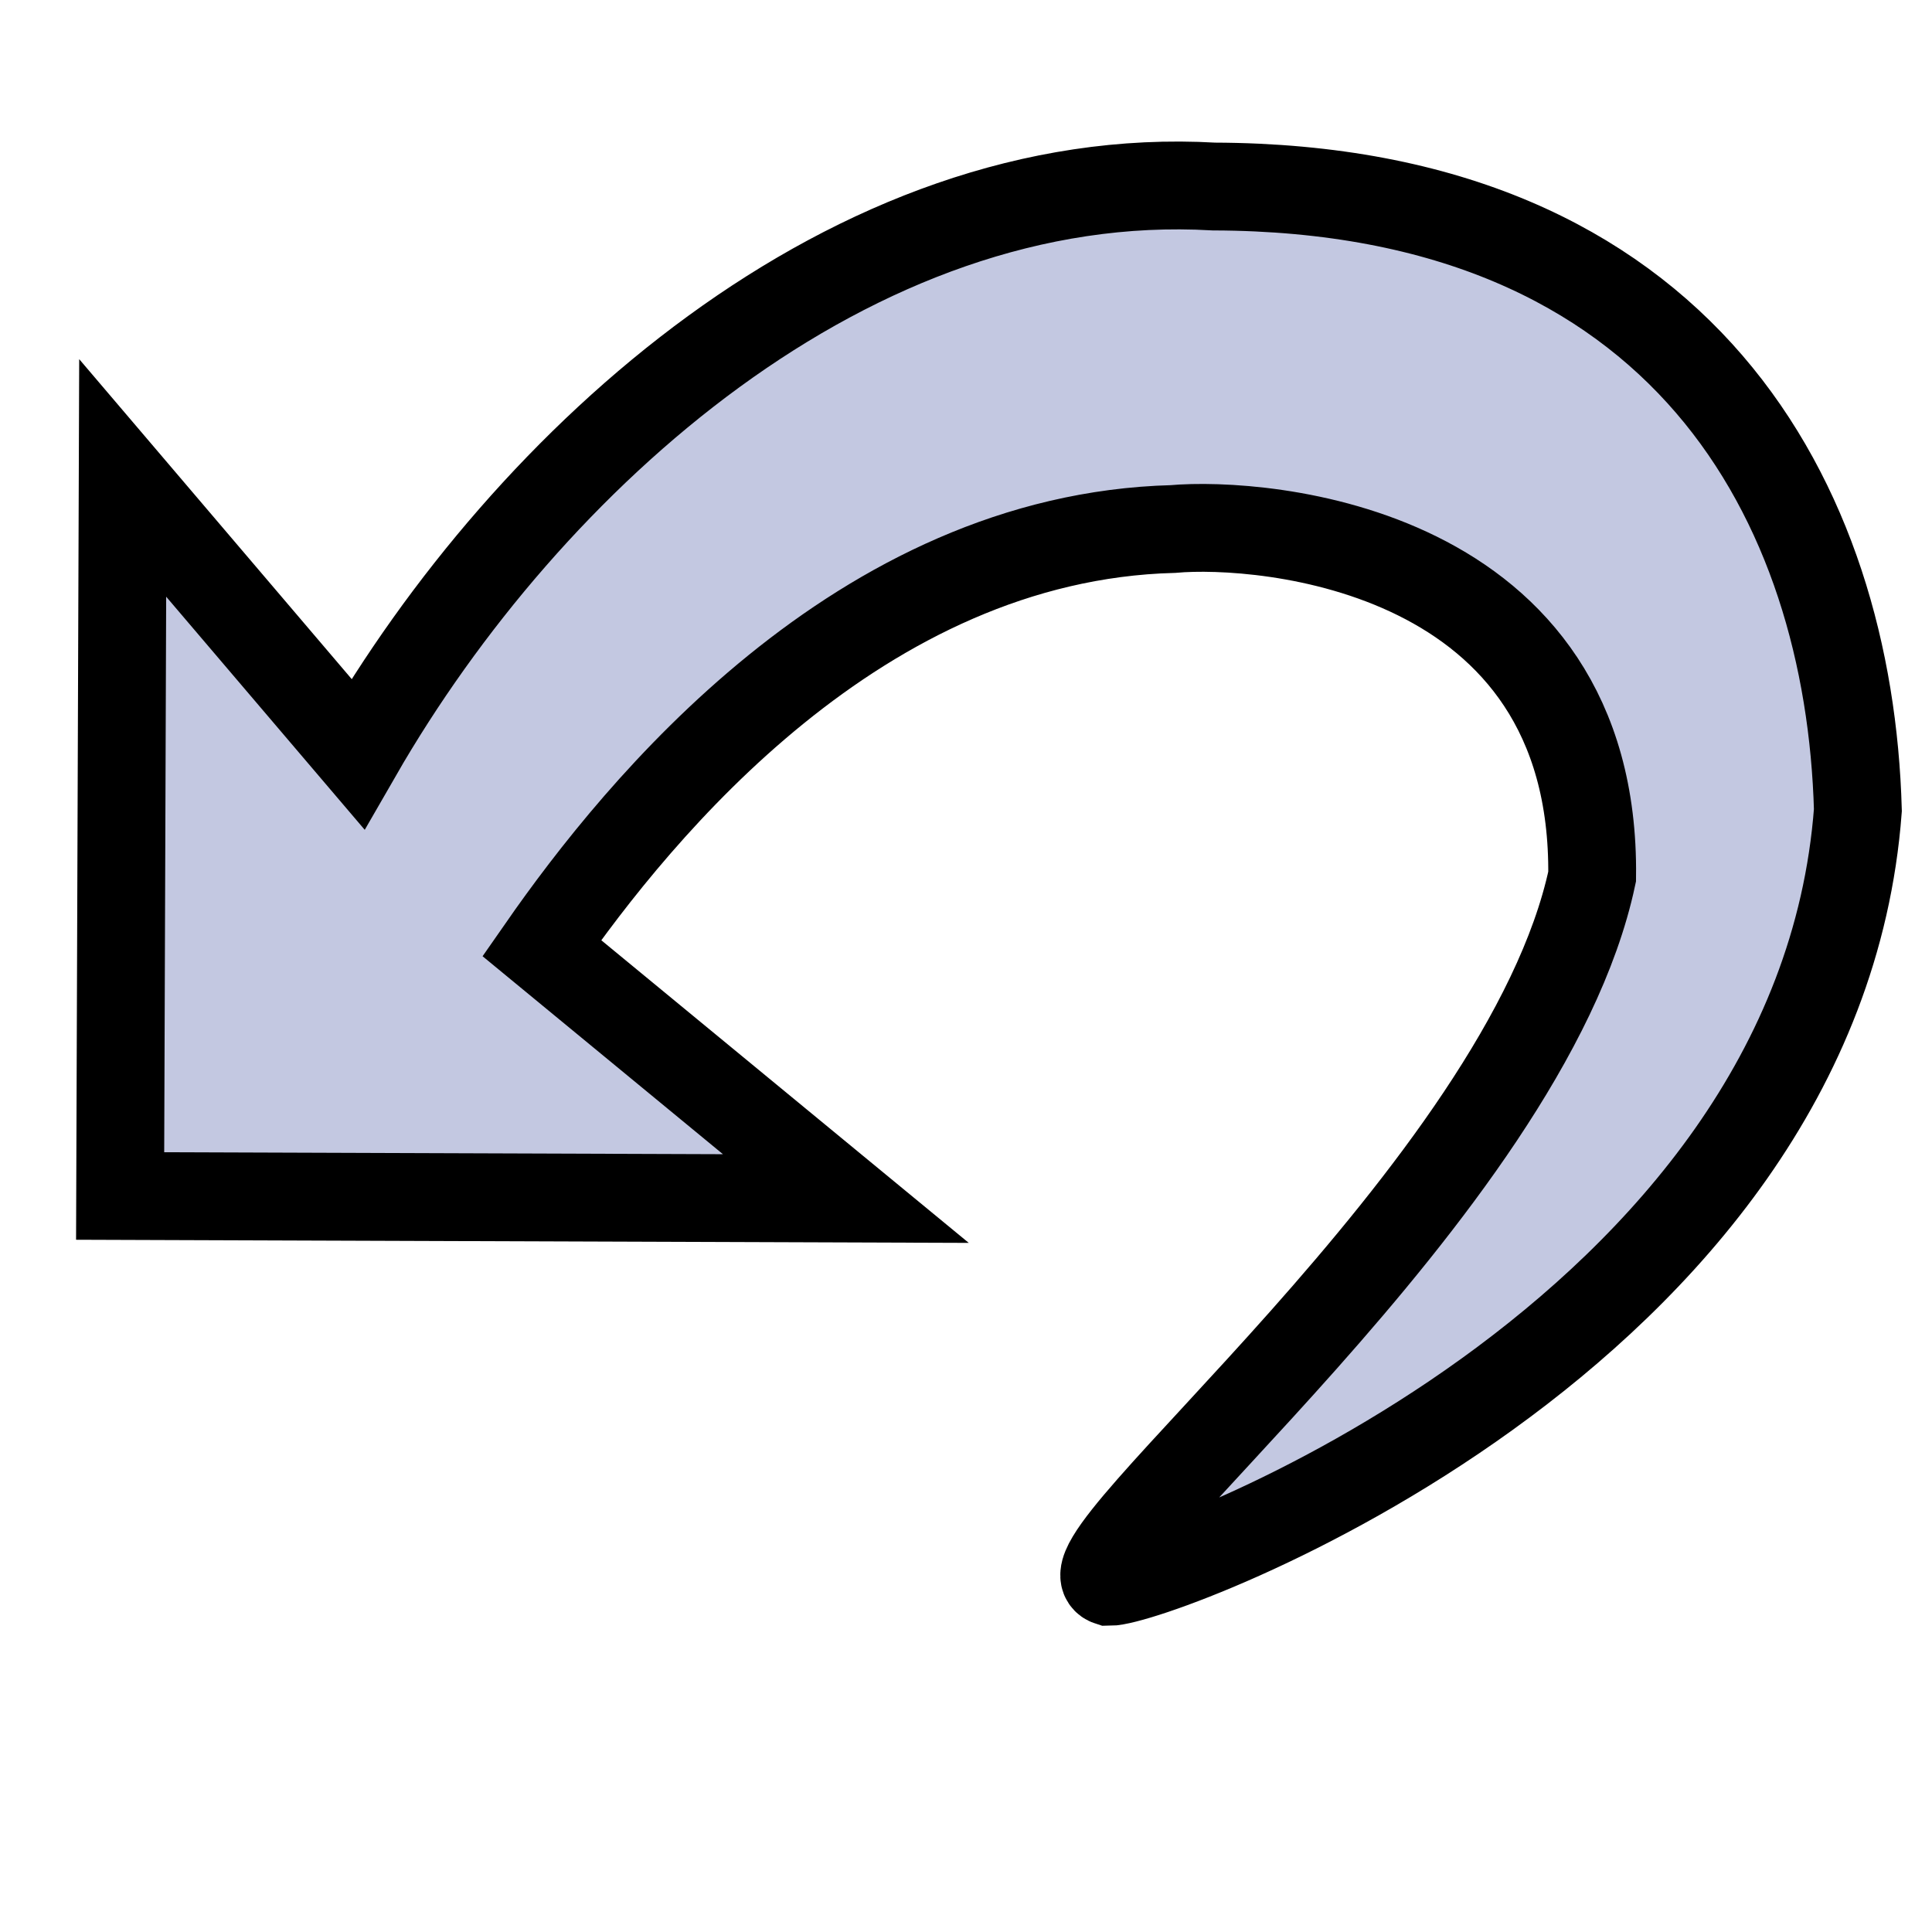
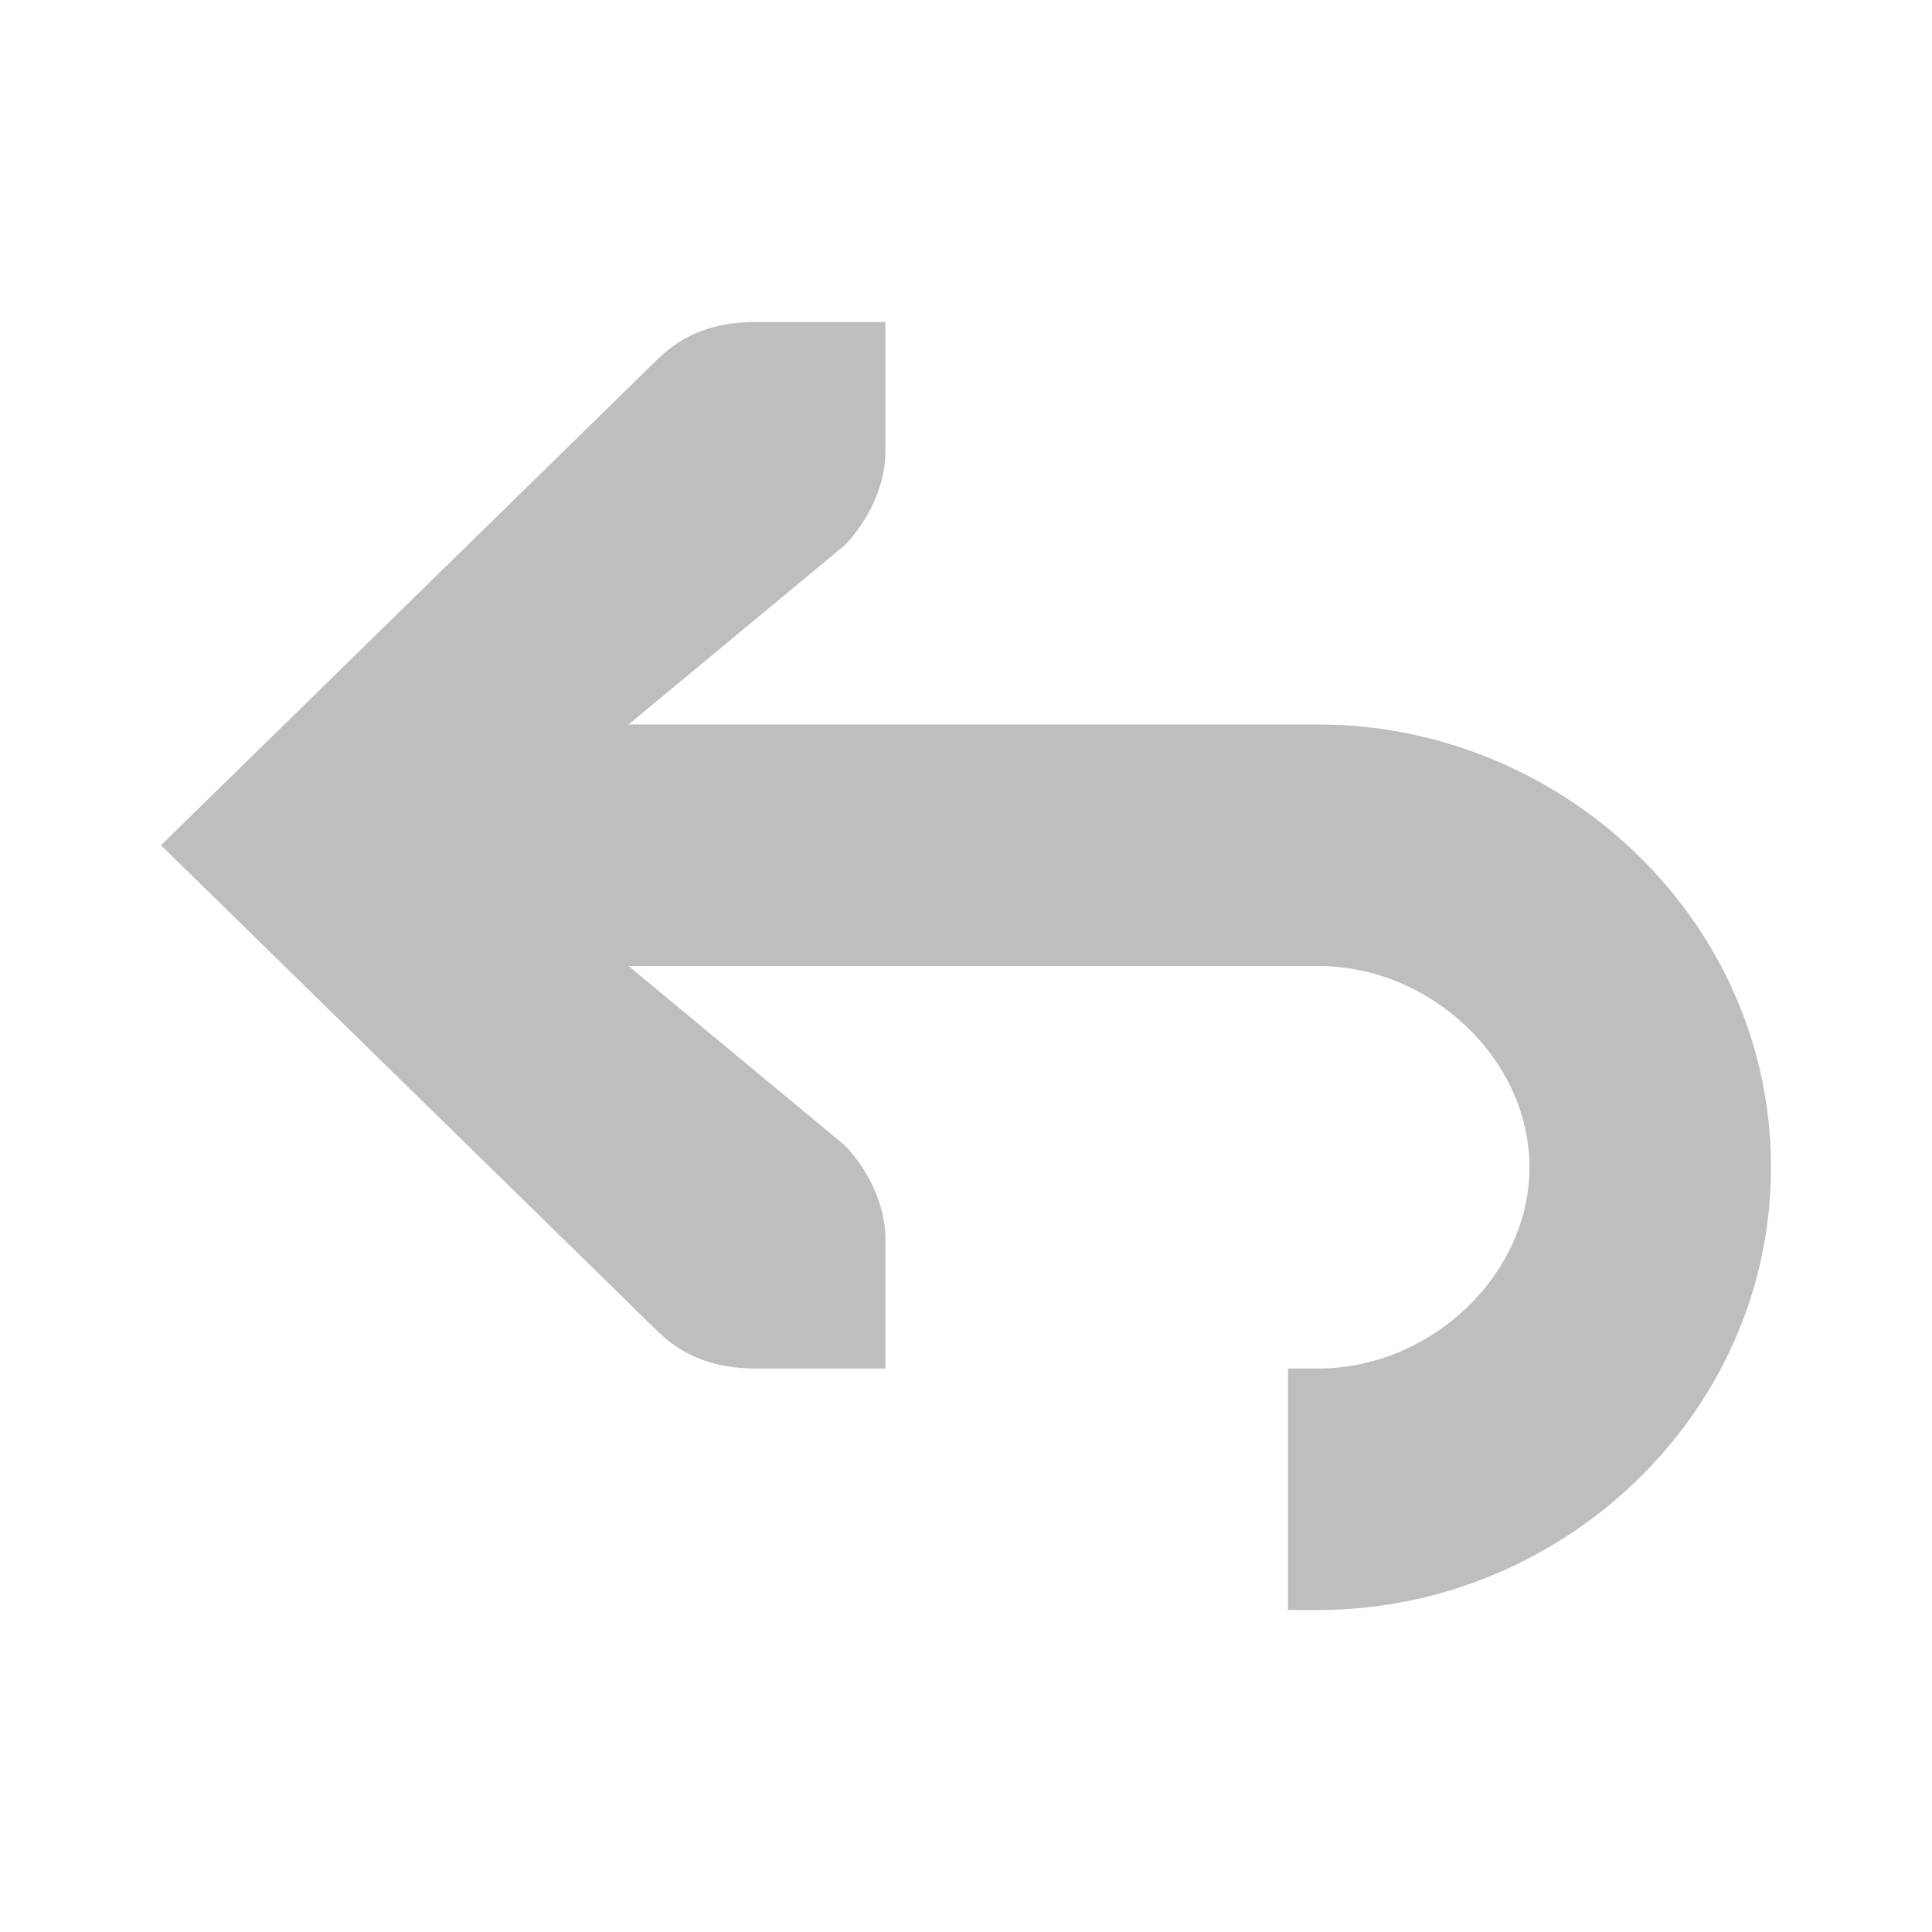
- <svg xmlns="http://www.w3.org/2000/svg" version="1.0" width="22" height="22" id="svg2">
-   <defs id="defs5" />
-   <g style="opacity:1;display:inline" id="layer1">
-     <path d="M 12.63,18.013 C 13.195,18.014 20.703,15.241 21.156,9.225 C 21.059,5.74 19.182,2.141 13.823,2.124 C 9.701,1.885 6.012,5.218 4.074,8.585 L 1.397,5.442 L 1.368,13.619 L 9.632,13.648 L 6.169,10.796 C 7.275,9.207 9.784,6.118 13.357,6.024 C 14.37,5.933 18.174,6.222 18.13,9.981 C 17.372,13.548 11.967,17.8 12.63,18.013 z " style="fill:#c3c8e1;fill-opacity:1;fill-rule:evenodd;stroke:#000000;stroke-width:1px;stroke-linecap:butt;stroke-linejoin:miter;stroke-opacity:1" id="path1880" />
+ <svg xmlns="http://www.w3.org/2000/svg" xmlns:ns1="http://www.openswatchbook.org/uri/2009/osb" height="24" id="svg7384" version="1.1" width="24">
+   <defs id="defs7386">
+     <linearGradient gradientTransform="matrix(-2.736579,0.4081035,-0.1890831,-1.446856,239.5401,-1703.69)" id="linearGradient19282" ns1:paint="solid">
+       <stop id="stop19284" offset="0" style="stop-color:#666666;stop-opacity:1;" />
+     </linearGradient>
+     <linearGradient gradientTransform="matrix(-2.736579,0.4081035,-0.1890831,-1.446856,239.5401,-1703.69)" id="linearGradient6146" ns1:paint="solid">
+       <stop id="stop6148" offset="0" style="stop-color:#666666;stop-opacity:1;" />
+     </linearGradient>
+     <linearGradient gradientTransform="matrix(-2.736579,0.4081035,-0.1890831,-1.446856,239.5401,-1703.69)" id="linearGradient6150" ns1:paint="solid">
+       <stop id="stop6152" offset="0" style="stop-color:#666666;stop-opacity:1;" />
+     </linearGradient>
+     <linearGradient gradientTransform="matrix(-2.736579,0.4081035,-0.1890831,-1.446856,239.5401,-1703.69)" id="linearGradient6154" ns1:paint="solid">
+       <stop id="stop6156" offset="0" style="stop-color:#666666;stop-opacity:1;" />
+     </linearGradient>
+     <linearGradient gradientTransform="matrix(-2.736579,0.4081035,-0.1890831,-1.446856,239.5401,-1703.69)" id="linearGradient19282-9" ns1:paint="solid">
+       <stop id="stop19284-9" offset="0" style="stop-color:#666666;stop-opacity:1;" />
+     </linearGradient>
+     <linearGradient gradientTransform="matrix(-2.736579,0.4081035,-0.1890831,-1.446856,239.5401,-1703.69)" id="linearGradient6178" ns1:paint="solid">
+       <stop id="stop6180" offset="0" style="stop-color:#666666;stop-opacity:1;" />
+     </linearGradient>
+     <linearGradient gradientTransform="matrix(-2.736579,0.4081035,-0.1890831,-1.446856,239.5401,-1703.69)" id="linearGradient6182" ns1:paint="solid">
+       <stop id="stop6184" offset="0" style="stop-color:#666666;stop-opacity:1;" />
+     </linearGradient>
+     <linearGradient gradientTransform="matrix(-2.736579,0.4081035,-0.1890831,-1.446856,239.5401,-1703.69)" id="linearGradient6186" ns1:paint="solid">
+       <stop id="stop6188" offset="0" style="stop-color:#666666;stop-opacity:1;" />
+     </linearGradient>
+     <linearGradient gradientTransform="matrix(-2.736579,0.4081035,-0.1890831,-1.446856,239.5401,-1703.69)" id="linearGradient19282-5" ns1:paint="solid">
+       <stop id="stop19284-6" offset="0" style="stop-color:#666666;stop-opacity:1;" />
+     </linearGradient>
+     <linearGradient gradientTransform="matrix(-2.736579,0.4081035,-0.1890831,-1.446856,239.5401,-1703.69)" id="linearGradient6210" ns1:paint="solid">
+       <stop id="stop6212" offset="0" style="stop-color:#666666;stop-opacity:1;" />
+     </linearGradient>
+     <linearGradient gradientTransform="matrix(-2.736579,0.4081035,-0.1890831,-1.446856,239.5401,-1703.69)" id="linearGradient19282-8" ns1:paint="solid">
+       <stop id="stop19284-5" offset="0" style="stop-color:#666666;stop-opacity:1;" />
+     </linearGradient>
+     <linearGradient gradientTransform="matrix(-2.736579,0.4081035,-0.1890831,-1.446856,239.5401,-1703.69)" id="linearGradient6265" ns1:paint="solid">
+       <stop id="stop6267" offset="0" style="stop-color:#666666;stop-opacity:1;" />
+     </linearGradient>
+     <linearGradient gradientTransform="matrix(-2.736579,0.4081035,-0.1890831,-1.446856,239.5401,-1703.69)" id="linearGradient6269" ns1:paint="solid">
+       <stop id="stop6271" offset="0" style="stop-color:#666666;stop-opacity:1;" />
+     </linearGradient>
+     <linearGradient gradientTransform="matrix(-2.736579,0.4081035,-0.1890831,-1.446856,239.5401,-1703.69)" id="linearGradient6273" ns1:paint="solid">
+       <stop id="stop6275" offset="0" style="stop-color:#666666;stop-opacity:1;" />
+     </linearGradient>
+     <linearGradient gradientTransform="matrix(-2.736579,0.4081035,-0.1890831,-1.446856,239.5401,-1703.69)" id="linearGradient6277" ns1:paint="solid">
+       <stop id="stop6279" offset="0" style="stop-color:#666666;stop-opacity:1;" />
+     </linearGradient>
+     <linearGradient gradientTransform="matrix(-2.736579,0.4081035,-0.1890831,-1.446856,239.5401,-1703.69)" id="linearGradient6281" ns1:paint="solid">
+       <stop id="stop6283" offset="0" style="stop-color:#666666;stop-opacity:1;" />
+     </linearGradient>
+     <linearGradient gradientTransform="matrix(-2.736579,0.4081035,-0.1890831,-1.446856,239.5401,-1703.69)" id="linearGradient6285" ns1:paint="solid">
+       <stop id="stop6287" offset="0" style="stop-color:#666666;stop-opacity:1;" />
+     </linearGradient>
+     <linearGradient gradientTransform="matrix(-2.736579,0.4081035,-0.1890831,-1.446856,239.5401,-1703.69)" id="linearGradient6289" ns1:paint="solid">
+       <stop id="stop6291" offset="0" style="stop-color:#666666;stop-opacity:1;" />
+     </linearGradient>
+     <linearGradient gradientTransform="matrix(-2.736579,0.4081035,-0.1890831,-1.446856,239.5401,-1703.69)" id="linearGradient6293" ns1:paint="solid">
+       <stop id="stop6295" offset="0" style="stop-color:#666666;stop-opacity:1;" />
+     </linearGradient>
+     <linearGradient gradientTransform="matrix(-2.736579,0.4081035,-0.1890831,-1.446856,239.5401,-1703.69)" id="linearGradient19282-7" ns1:paint="solid">
+       <stop id="stop19284-64" offset="0" style="stop-color:#666666;stop-opacity:1;" />
+     </linearGradient>
+     <linearGradient gradientTransform="matrix(-2.736579,0.4081035,-0.1890831,-1.446856,239.5401,-1703.69)" id="linearGradient16739" ns1:paint="solid">
+       <stop id="stop16741" offset="0" style="stop-color:#666666;stop-opacity:1;" />
+     </linearGradient>
+     <linearGradient gradientTransform="matrix(-2.736579,0.4081035,-0.1890831,-1.446856,239.5401,-1703.69)" id="linearGradient16743" ns1:paint="solid">
+       <stop id="stop16745" offset="0" style="stop-color:#666666;stop-opacity:1;" />
+     </linearGradient>
+     <linearGradient gradientTransform="matrix(-2.736579,0.4081035,-0.1890831,-1.446856,239.5401,-1703.69)" id="linearGradient16747" ns1:paint="solid">
+       <stop id="stop16749" offset="0" style="stop-color:#666666;stop-opacity:1;" />
+     </linearGradient>
+     <linearGradient gradientTransform="matrix(-2.736579,0.4081035,-0.1890831,-1.446856,239.5401,-1703.69)" id="linearGradient19282-6" ns1:paint="solid">
+       <stop id="stop19284-0" offset="0" style="stop-color:#666666;stop-opacity:1;" />
+     </linearGradient>
+     <linearGradient gradientTransform="matrix(-2.736579,0.4081035,-0.1890831,-1.446856,239.5401,-1703.69)" id="linearGradient17700" ns1:paint="solid">
+       <stop id="stop17702" offset="0" style="stop-color:#666666;stop-opacity:1;" />
+     </linearGradient>
+     <linearGradient gradientTransform="matrix(-2.736579,0.4081035,-0.1890831,-1.446856,239.5401,-1703.69)" id="linearGradient17704" ns1:paint="solid">
+       <stop id="stop17706" offset="0" style="stop-color:#666666;stop-opacity:1;" />
+     </linearGradient>
+     <linearGradient gradientTransform="matrix(-2.736579,0.4081035,-0.1890831,-1.446856,239.5401,-1703.69)" id="linearGradient19282-2" ns1:paint="solid">
+       <stop id="stop19284-2" offset="0" style="stop-color:#666666;stop-opacity:1;" />
+     </linearGradient>
+     <linearGradient gradientTransform="matrix(-2.736579,0.4081035,-0.1890831,-1.446856,239.5401,-1703.69)" id="linearGradient6672" ns1:paint="solid">
+       <stop id="stop6674" offset="0" style="stop-color:#666666;stop-opacity:1;" />
+     </linearGradient>
+     <linearGradient gradientTransform="matrix(-2.736579,0.4081035,-0.1890831,-1.446856,239.5401,-1703.69)" id="linearGradient6676" ns1:paint="solid">
+       <stop id="stop6678" offset="0" style="stop-color:#666666;stop-opacity:1;" />
+     </linearGradient>
+     <linearGradient gradientTransform="matrix(-2.736579,0.4081035,-0.1890831,-1.446856,239.5401,-1703.69)" id="linearGradient6680" ns1:paint="solid">
+       <stop id="stop6682" offset="0" style="stop-color:#666666;stop-opacity:1;" />
+     </linearGradient>
+     <linearGradient gradientTransform="matrix(-1.832639,-0.2093874,0.1278891,-0.9643293,768.0314,-1256.968)" id="linearGradient19282-2-7" ns1:paint="solid">
+       <stop id="stop19284-2-3" offset="0" style="stop-color:#666666;stop-opacity:1;" />
+     </linearGradient>
+   </defs>
+   <g id="layer12" style="display:inline" transform="translate(-257.0004,-123)">
+     <path d="m 263,132 0,3 10.375,0 c 1.398,0 2.625,1.158 2.625,2.5 0,1.342 -1.227,2.5 -2.625,2.5 l -0.375,0 0,3 0.375,0 c 3.02,0 5.625,-2.424 5.625,-5.5 0,-3.076 -2.605,-5.5 -5.625,-5.5 L 263,132 z" id="path7017" style="font-size:medium;font-style:normal;font-variant:normal;font-weight:normal;font-stretch:normal;text-indent:0;text-align:start;text-decoration:none;line-height:normal;letter-spacing:normal;word-spacing:normal;text-transform:none;direction:ltr;block-progression:tb;writing-mode:lr-tb;text-anchor:start;baseline-shift:baseline;color:#000000;fill:#bebebe;fill-opacity:1;stroke:none;stroke-width:3;marker:none;visibility:visible;display:inline;overflow:visible;enable-background:accumulate;font-family:Sans;-inkscape-font-specification:Sans" />
+     <path d="m 268,127 0,1.612 c 0,0.414 -0.209,0.852 -0.504,1.159 l -4.496,3.729 4.496,3.729 c 0.294,0.307 0.504,0.745 0.504,1.159 l 0,1.612 -1.612,0 c -0.499,0 -0.89,-0.145 -1.209,-0.453 l -6.179,-6.047 6.179,-6.047 c 0.319,-0.308 0.71,-0.453 1.209,-0.453 z" id="path5765" style="font-size:medium;font-style:normal;font-variant:normal;font-weight:normal;font-stretch:normal;text-indent:0;text-align:start;text-decoration:none;line-height:normal;letter-spacing:normal;word-spacing:normal;text-transform:none;direction:ltr;block-progression:tb;writing-mode:lr-tb;text-anchor:start;color:#555753;fill:#bebebe;fill-opacity:1;stroke:none;stroke-width:2;marker:none;visibility:visible;display:inline;overflow:visible;enable-background:accumulate;font-family:Bitstream Vera Sans;-inkscape-font-specification:Bitstream Vera Sans" />
+     <rect height="24" id="rect5759" style="color:#555753;fill:none;stroke:none;stroke-width:2;marker:none;visibility:visible;display:inline;overflow:visible" transform="scale(1,-1)" width="24" x="257" y="-147" />
  </g>
</svg>
